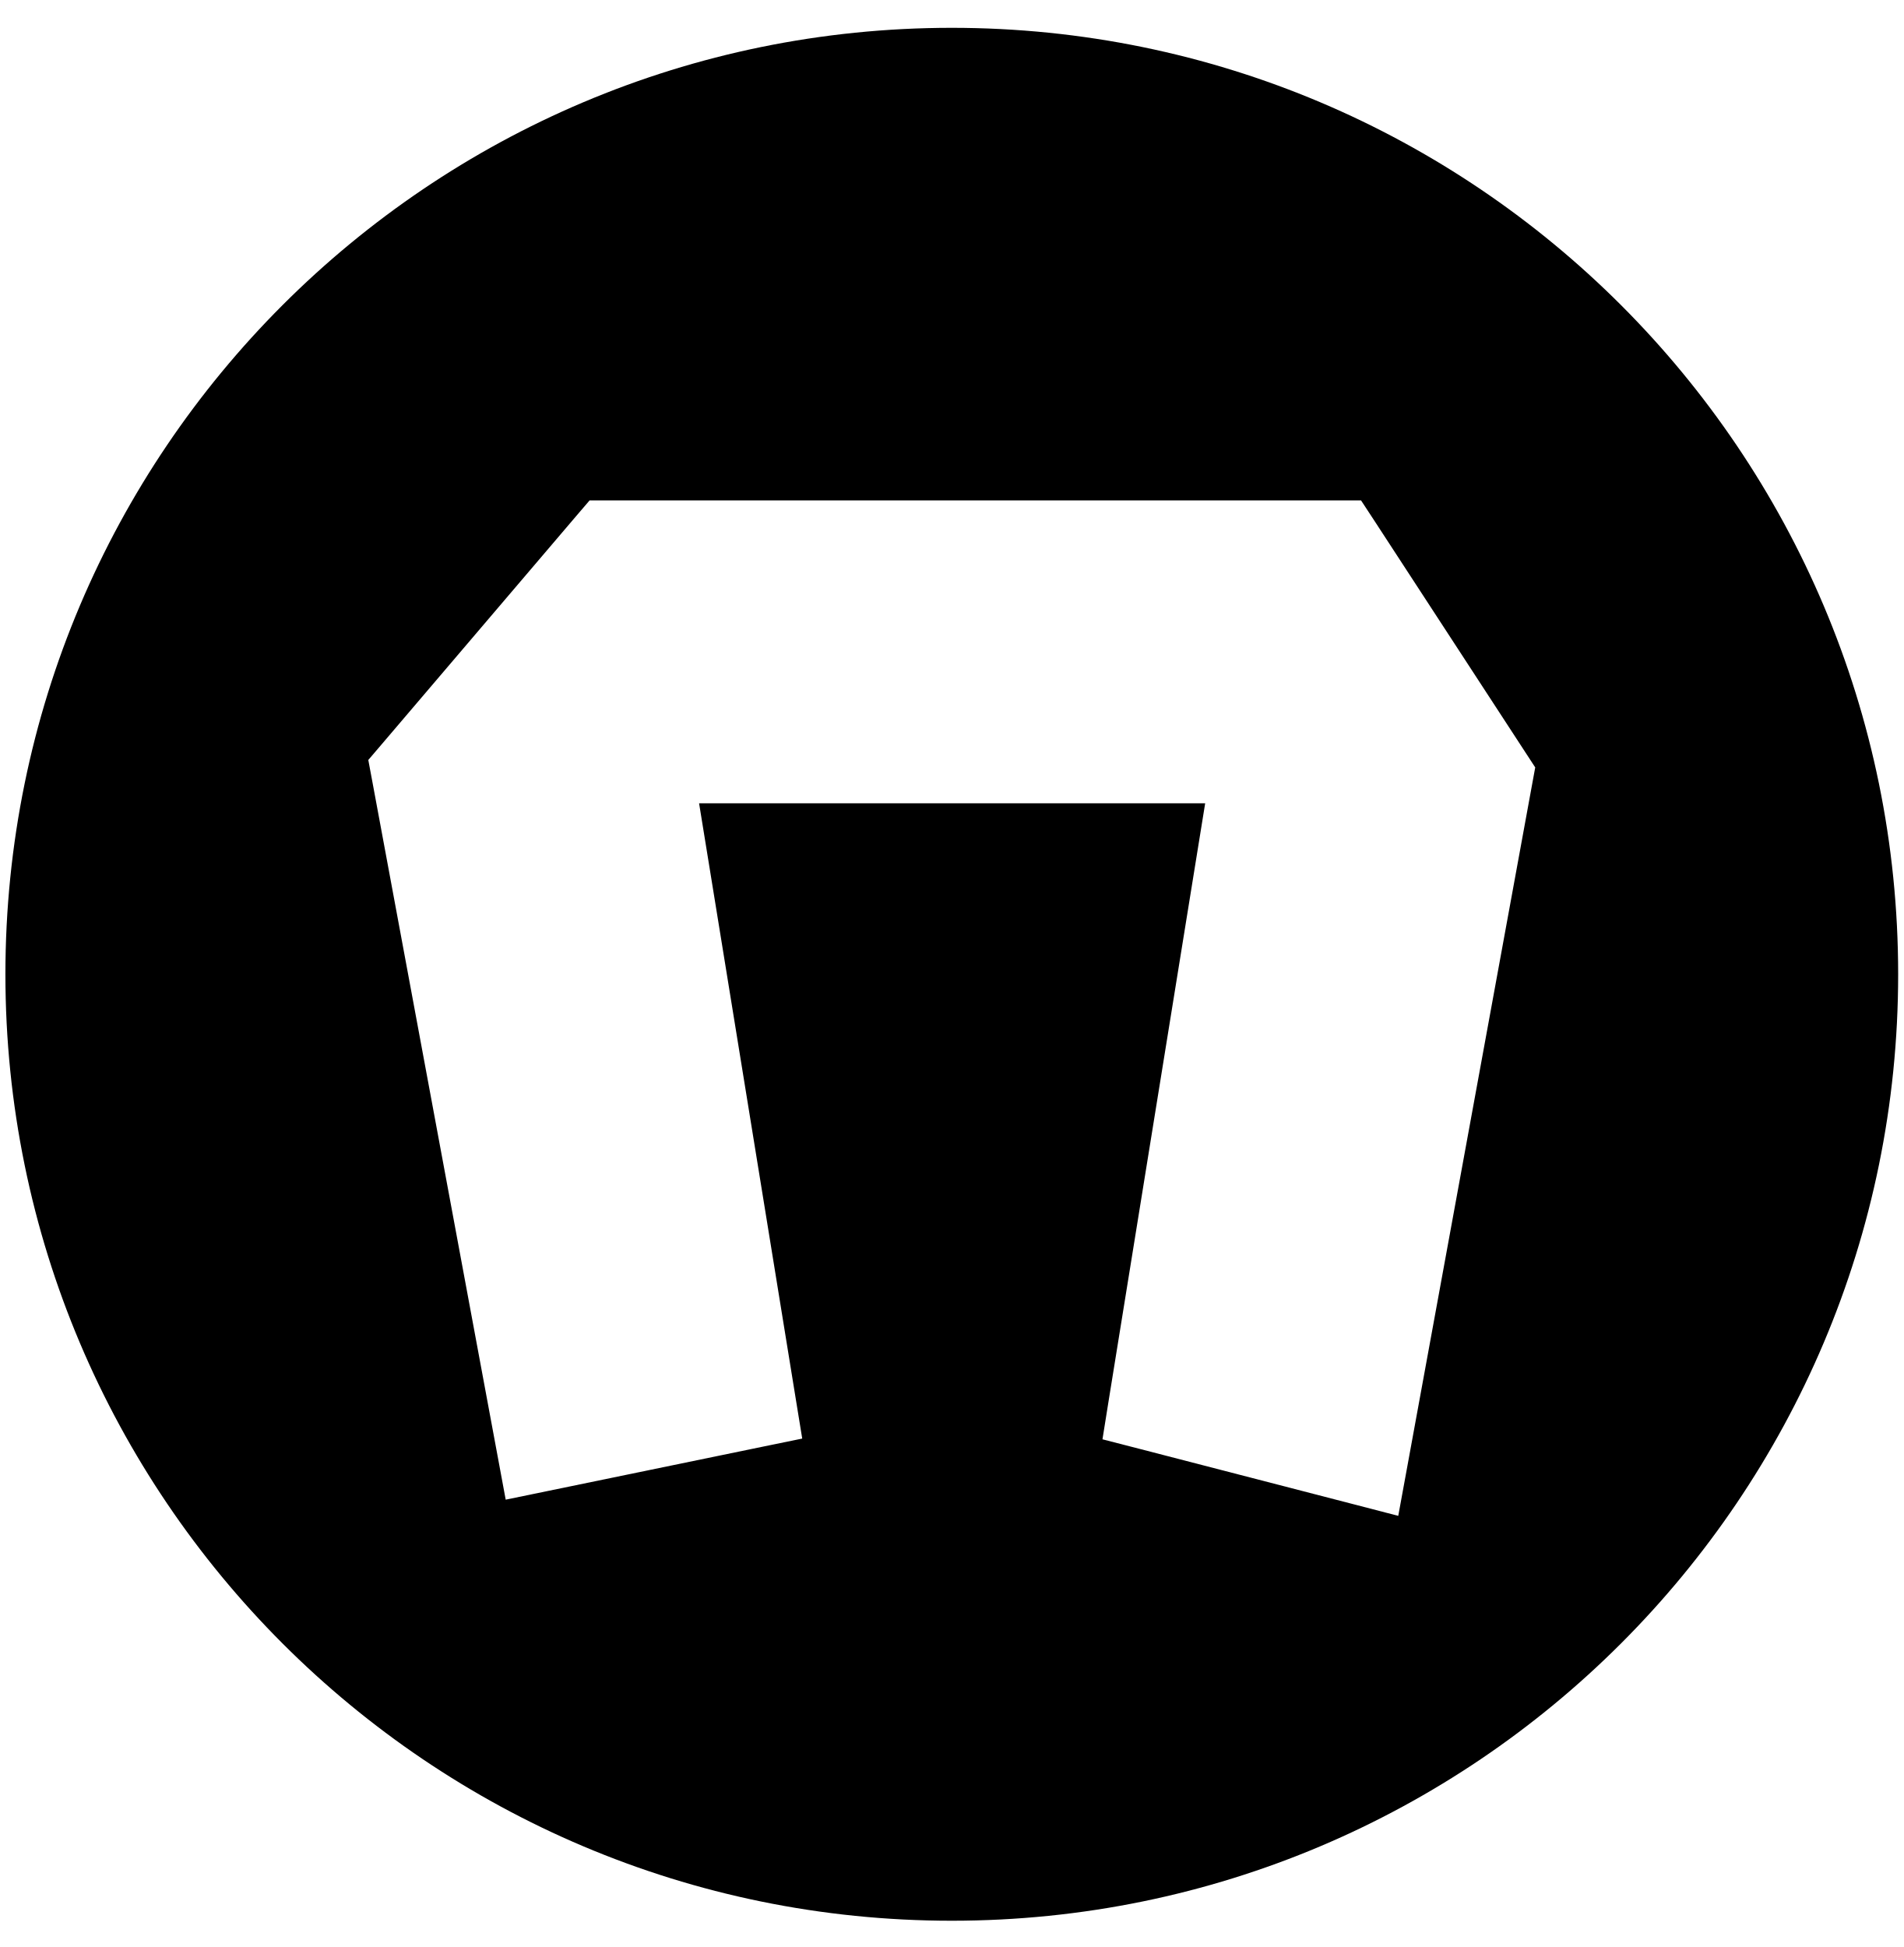
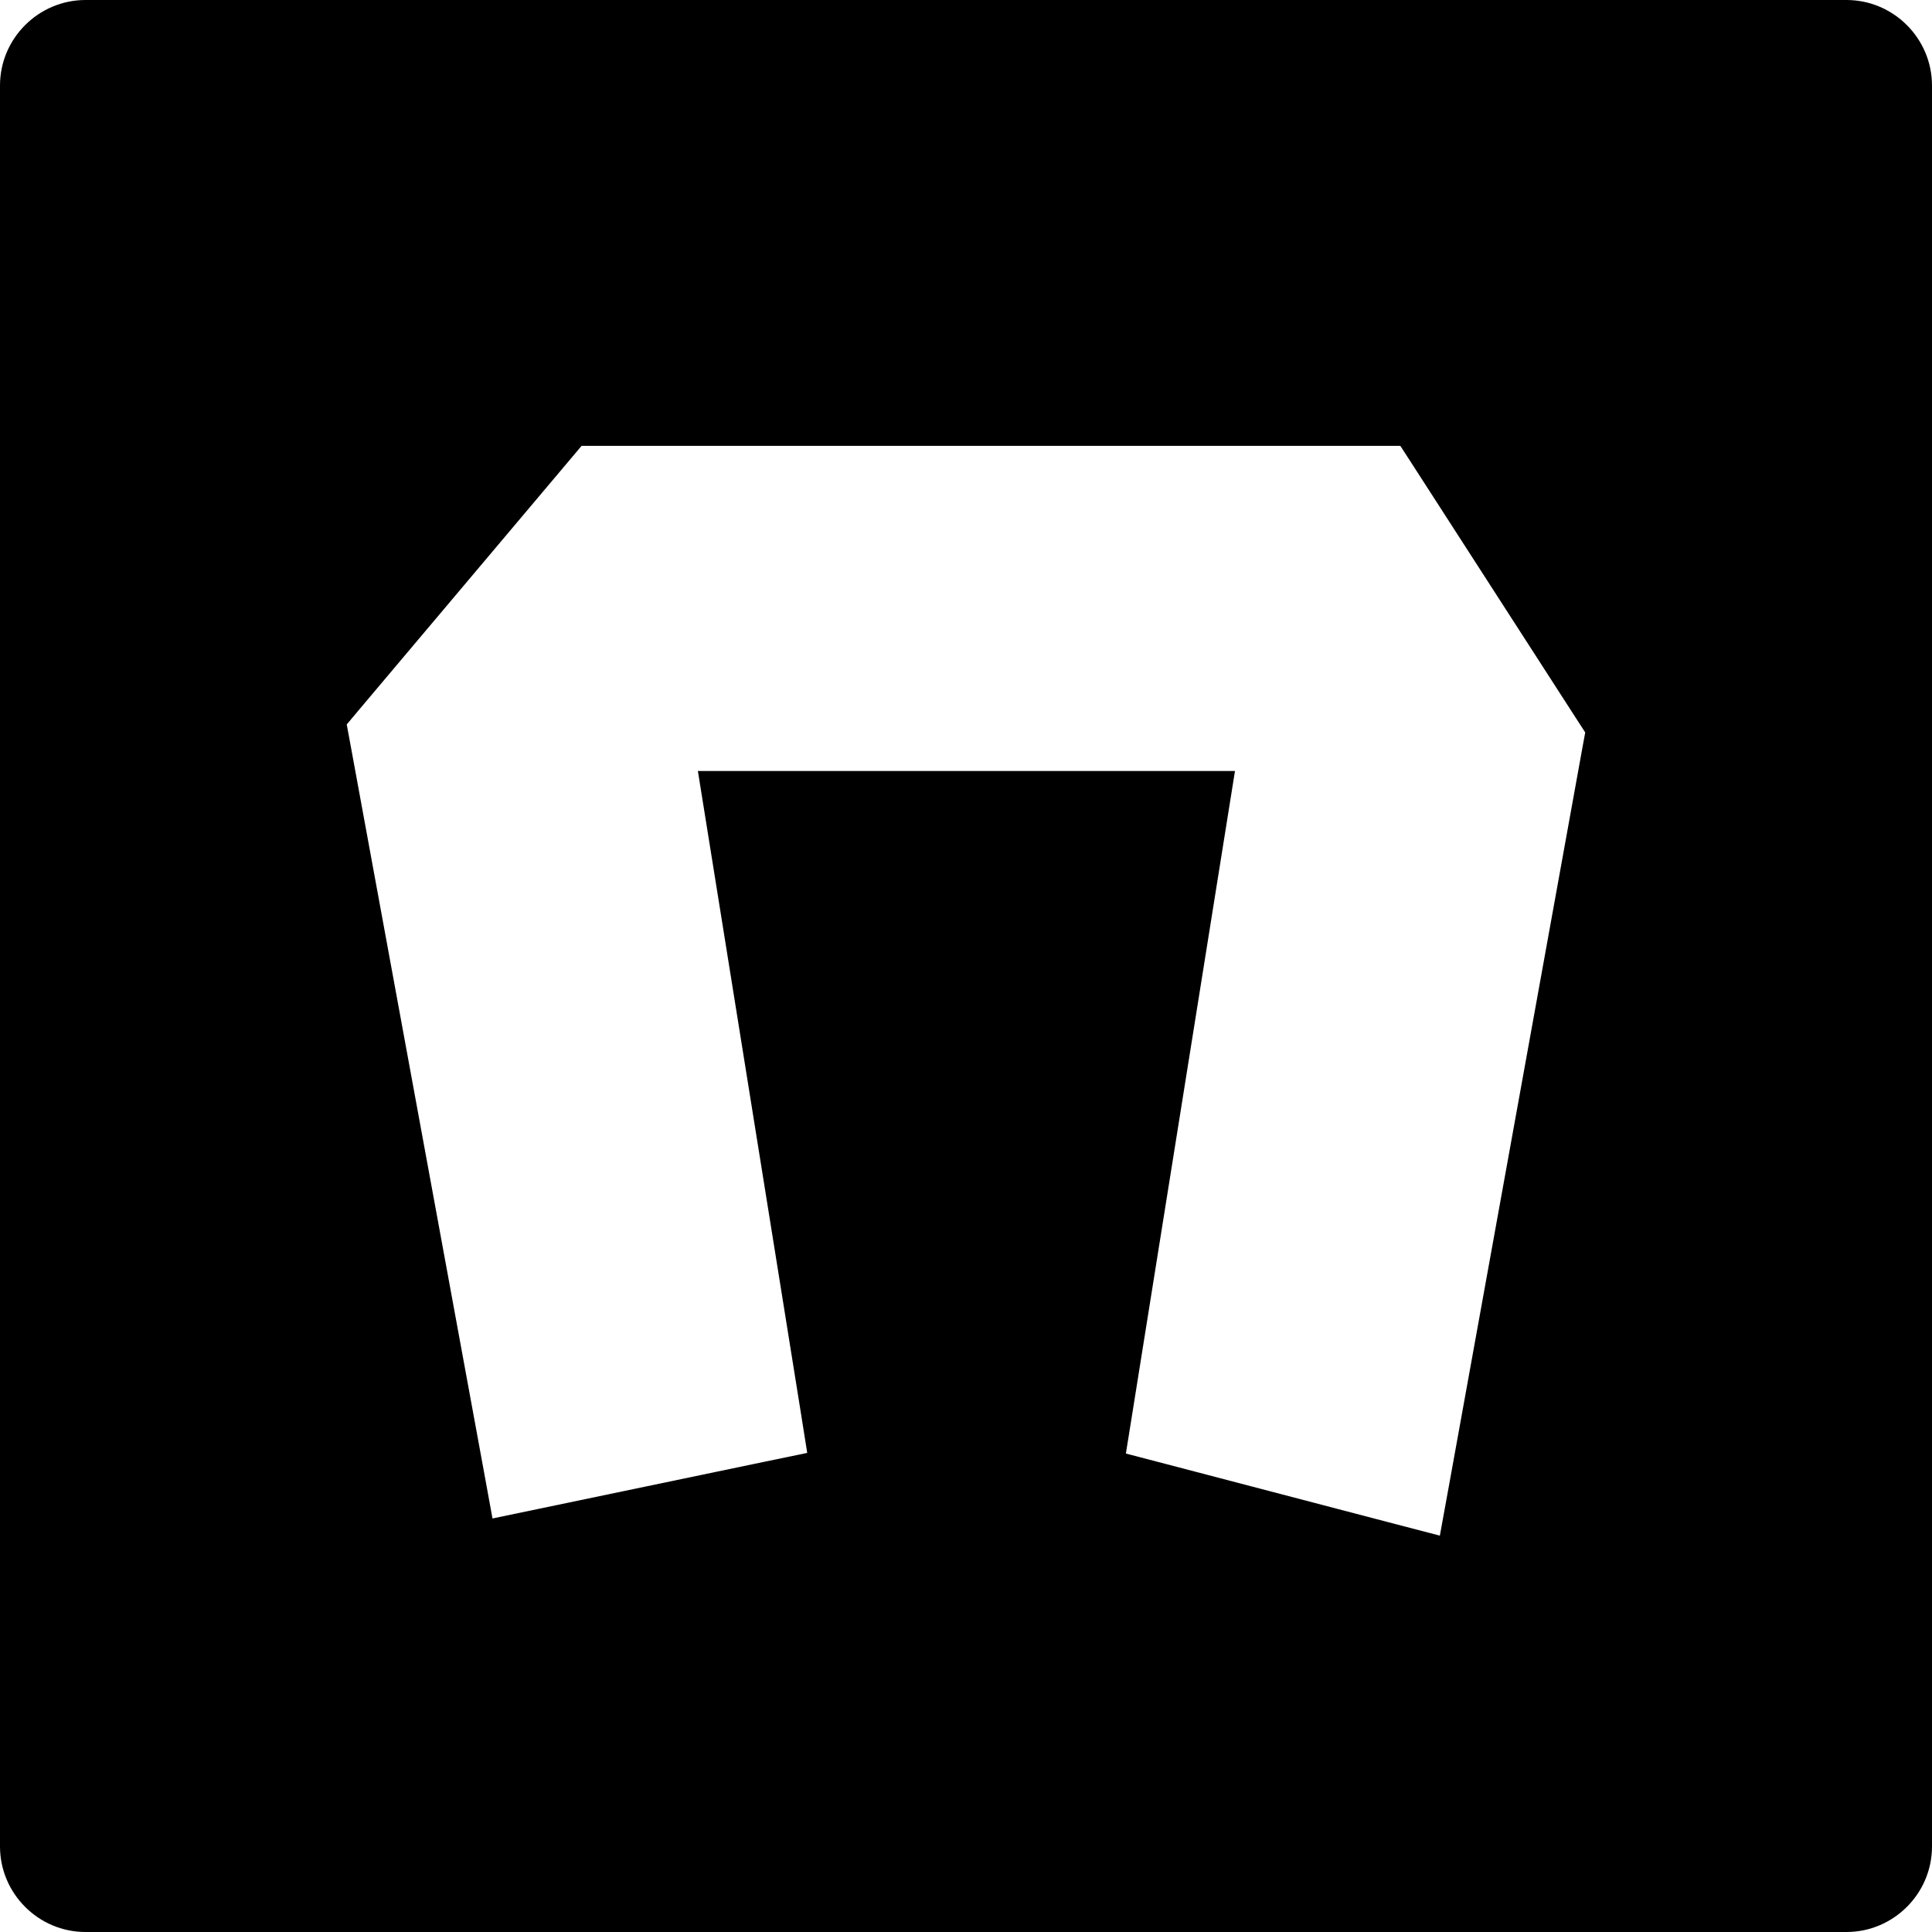
- <svg xmlns="http://www.w3.org/2000/svg" width="44" height="45" viewBox="0 0 44 45">
-   <path d="M22 .643c12.08 0 21.875 9.794 21.875 21.875 0 12.08-9.794 21.875-21.875 21.875C9.92 44.393.125 34.6.125 22.518.125 10.438 9.92.643 22 .643zm9.46 10.923H13.628l-.3.35-4.505 5.286-.31.363.088.47 2.902 15.624.186 1.002 1-.206 4.914-1.013.94-.193-.154-.946-2.23-13.737h11.698l-2.23 13.8-.144.9.882.227 4.915 1.272 1.04.27.194-1.058 2.9-15.848.072-.392-.218-.334-3.51-5.383-.298-.454z" />
+ <svg xmlns="http://www.w3.org/2000/svg" width="45" height="45" viewBox="0 0 45 45">
+   <path d="M0 1.992C0 .892.9 0 1.992 0h41.016C44.108 0 45 .9 45 1.992v41.016c0 1.1-.9 1.992-1.992 1.992H1.992C.892 45 0 44.1 0 43.008V1.992zm32.617 8.393H13.546l-.32.38-4.82 5.716-.33.393.094.508 3.103 16.9.198 1.086 1.07-.223 5.256-1.096 1.005-.208-.163-1.025-2.384-14.858h12.51L26.38 32.883l-.156.973.943.246 5.257 1.376 1.113.29.208-1.142 3.1-17.142.078-.424-.233-.36-3.755-5.823-.318-.492z" />
</svg>
